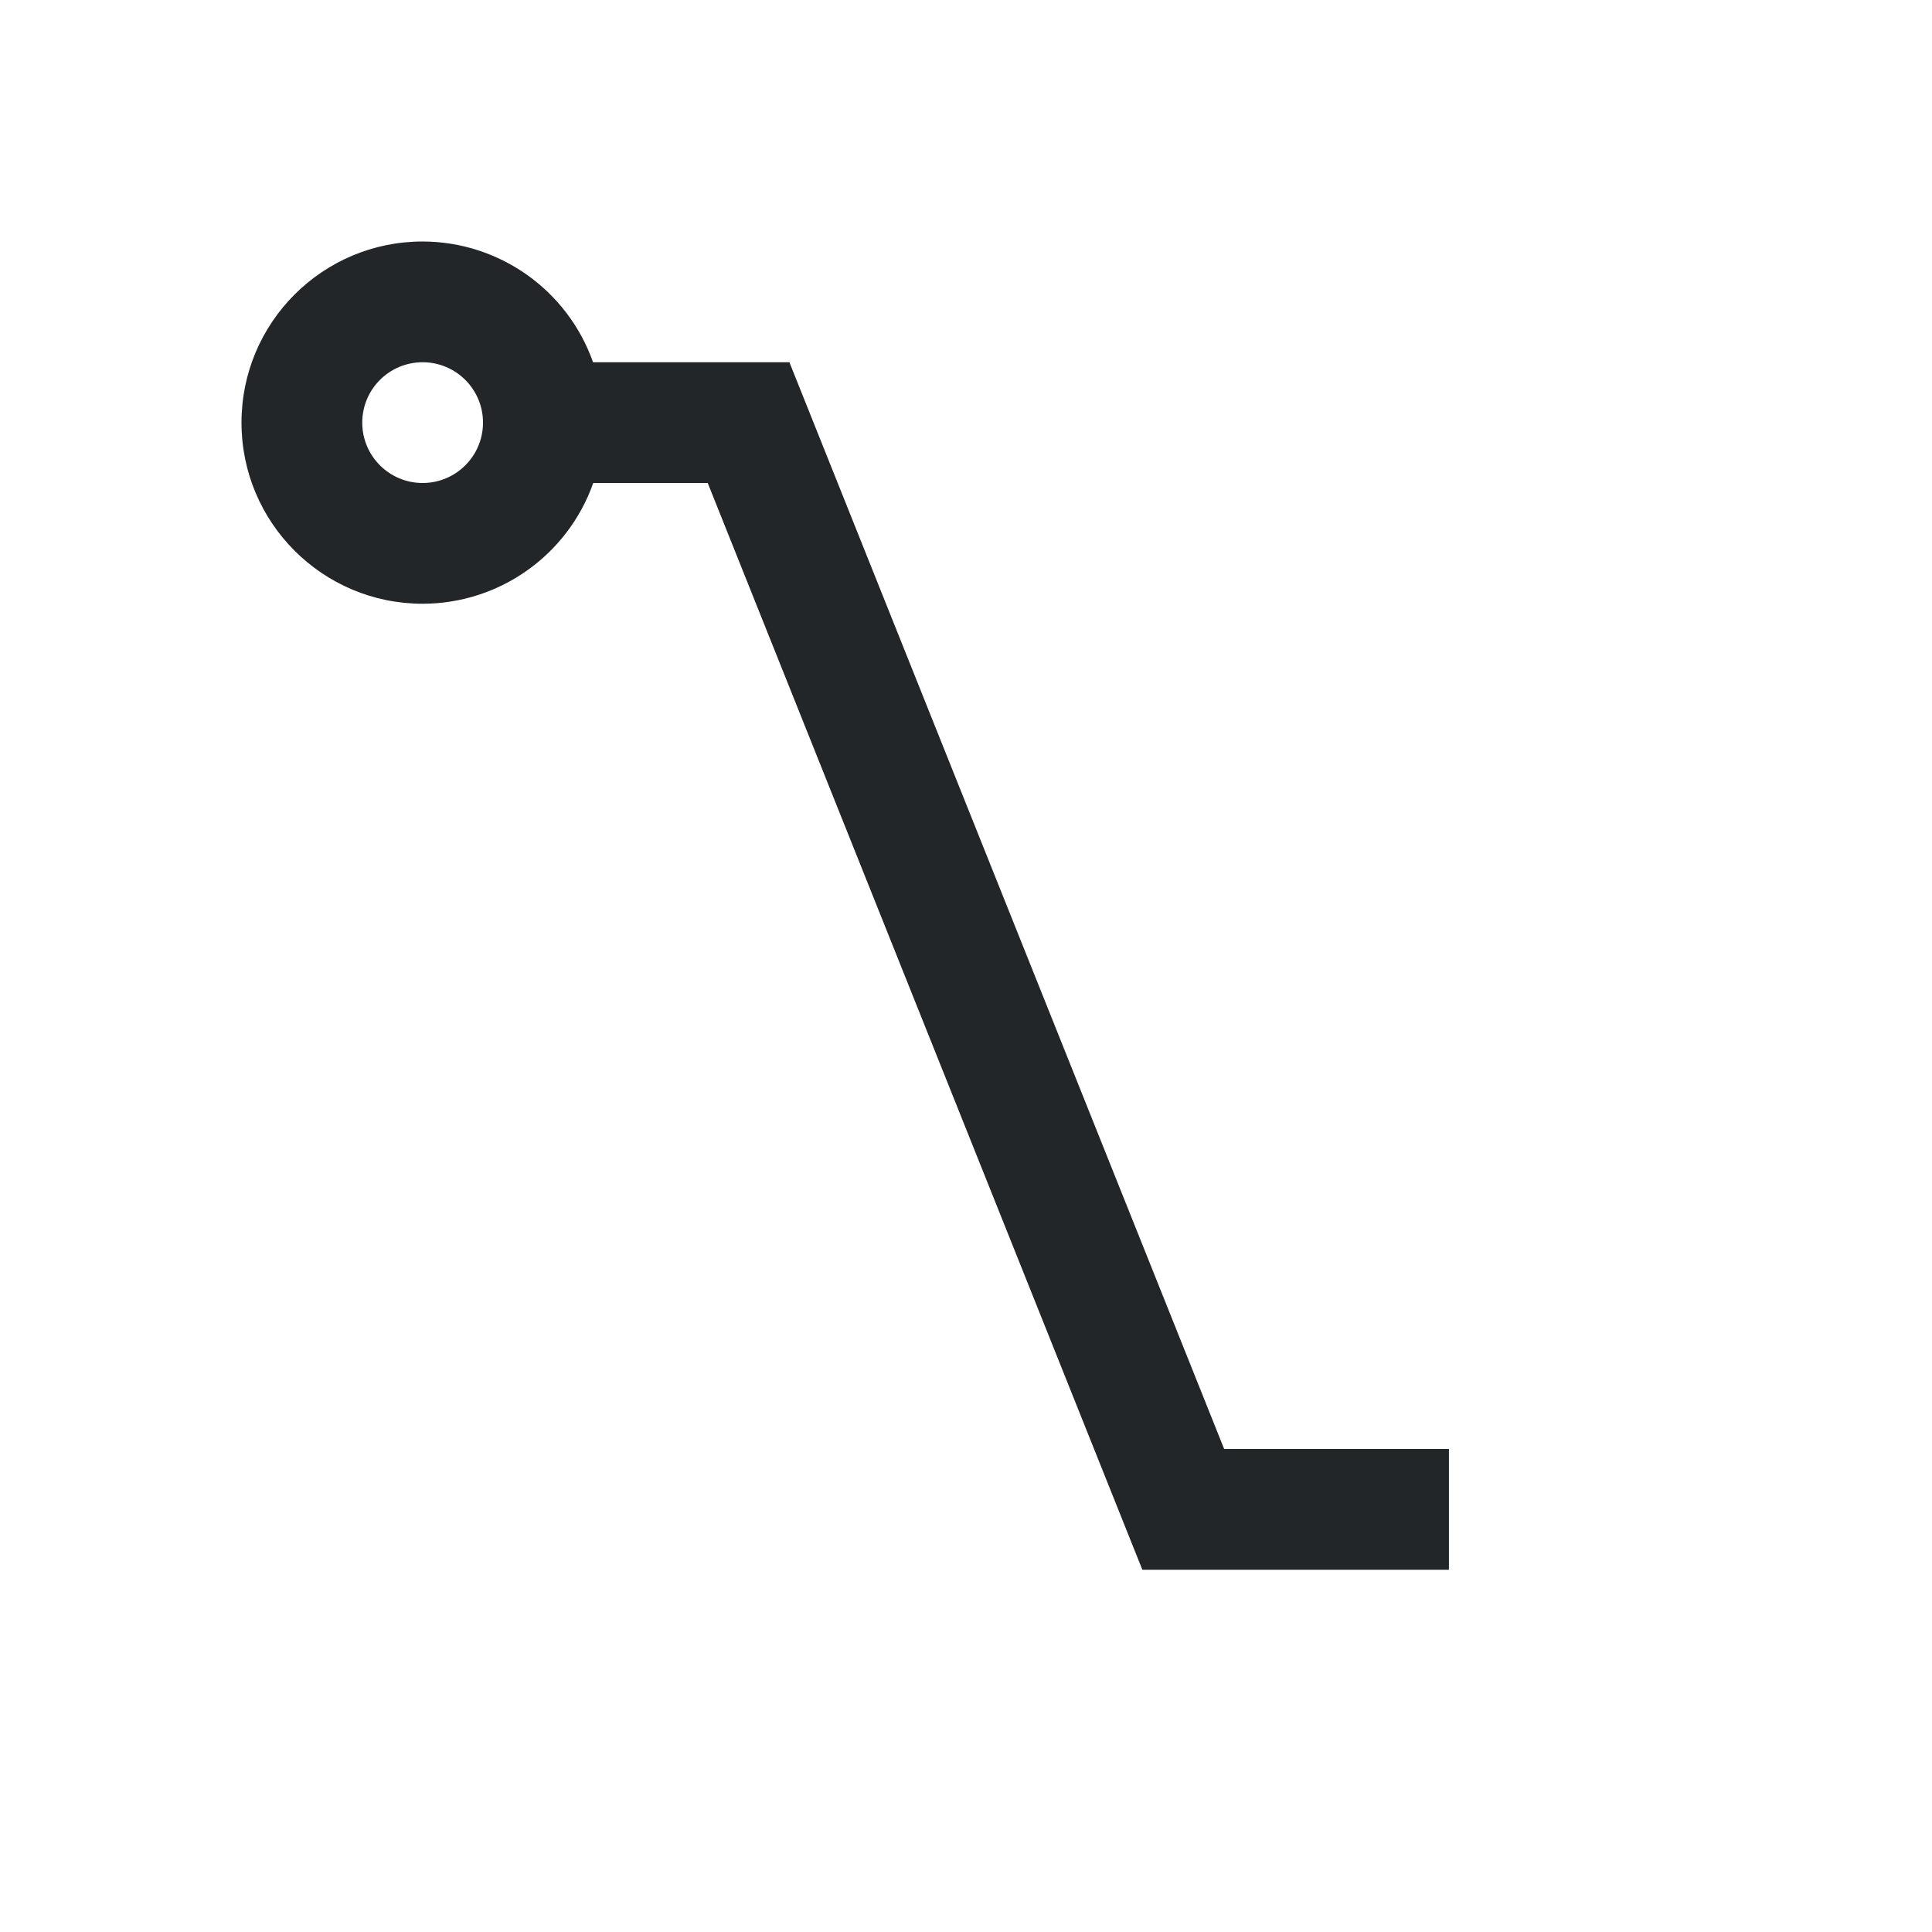
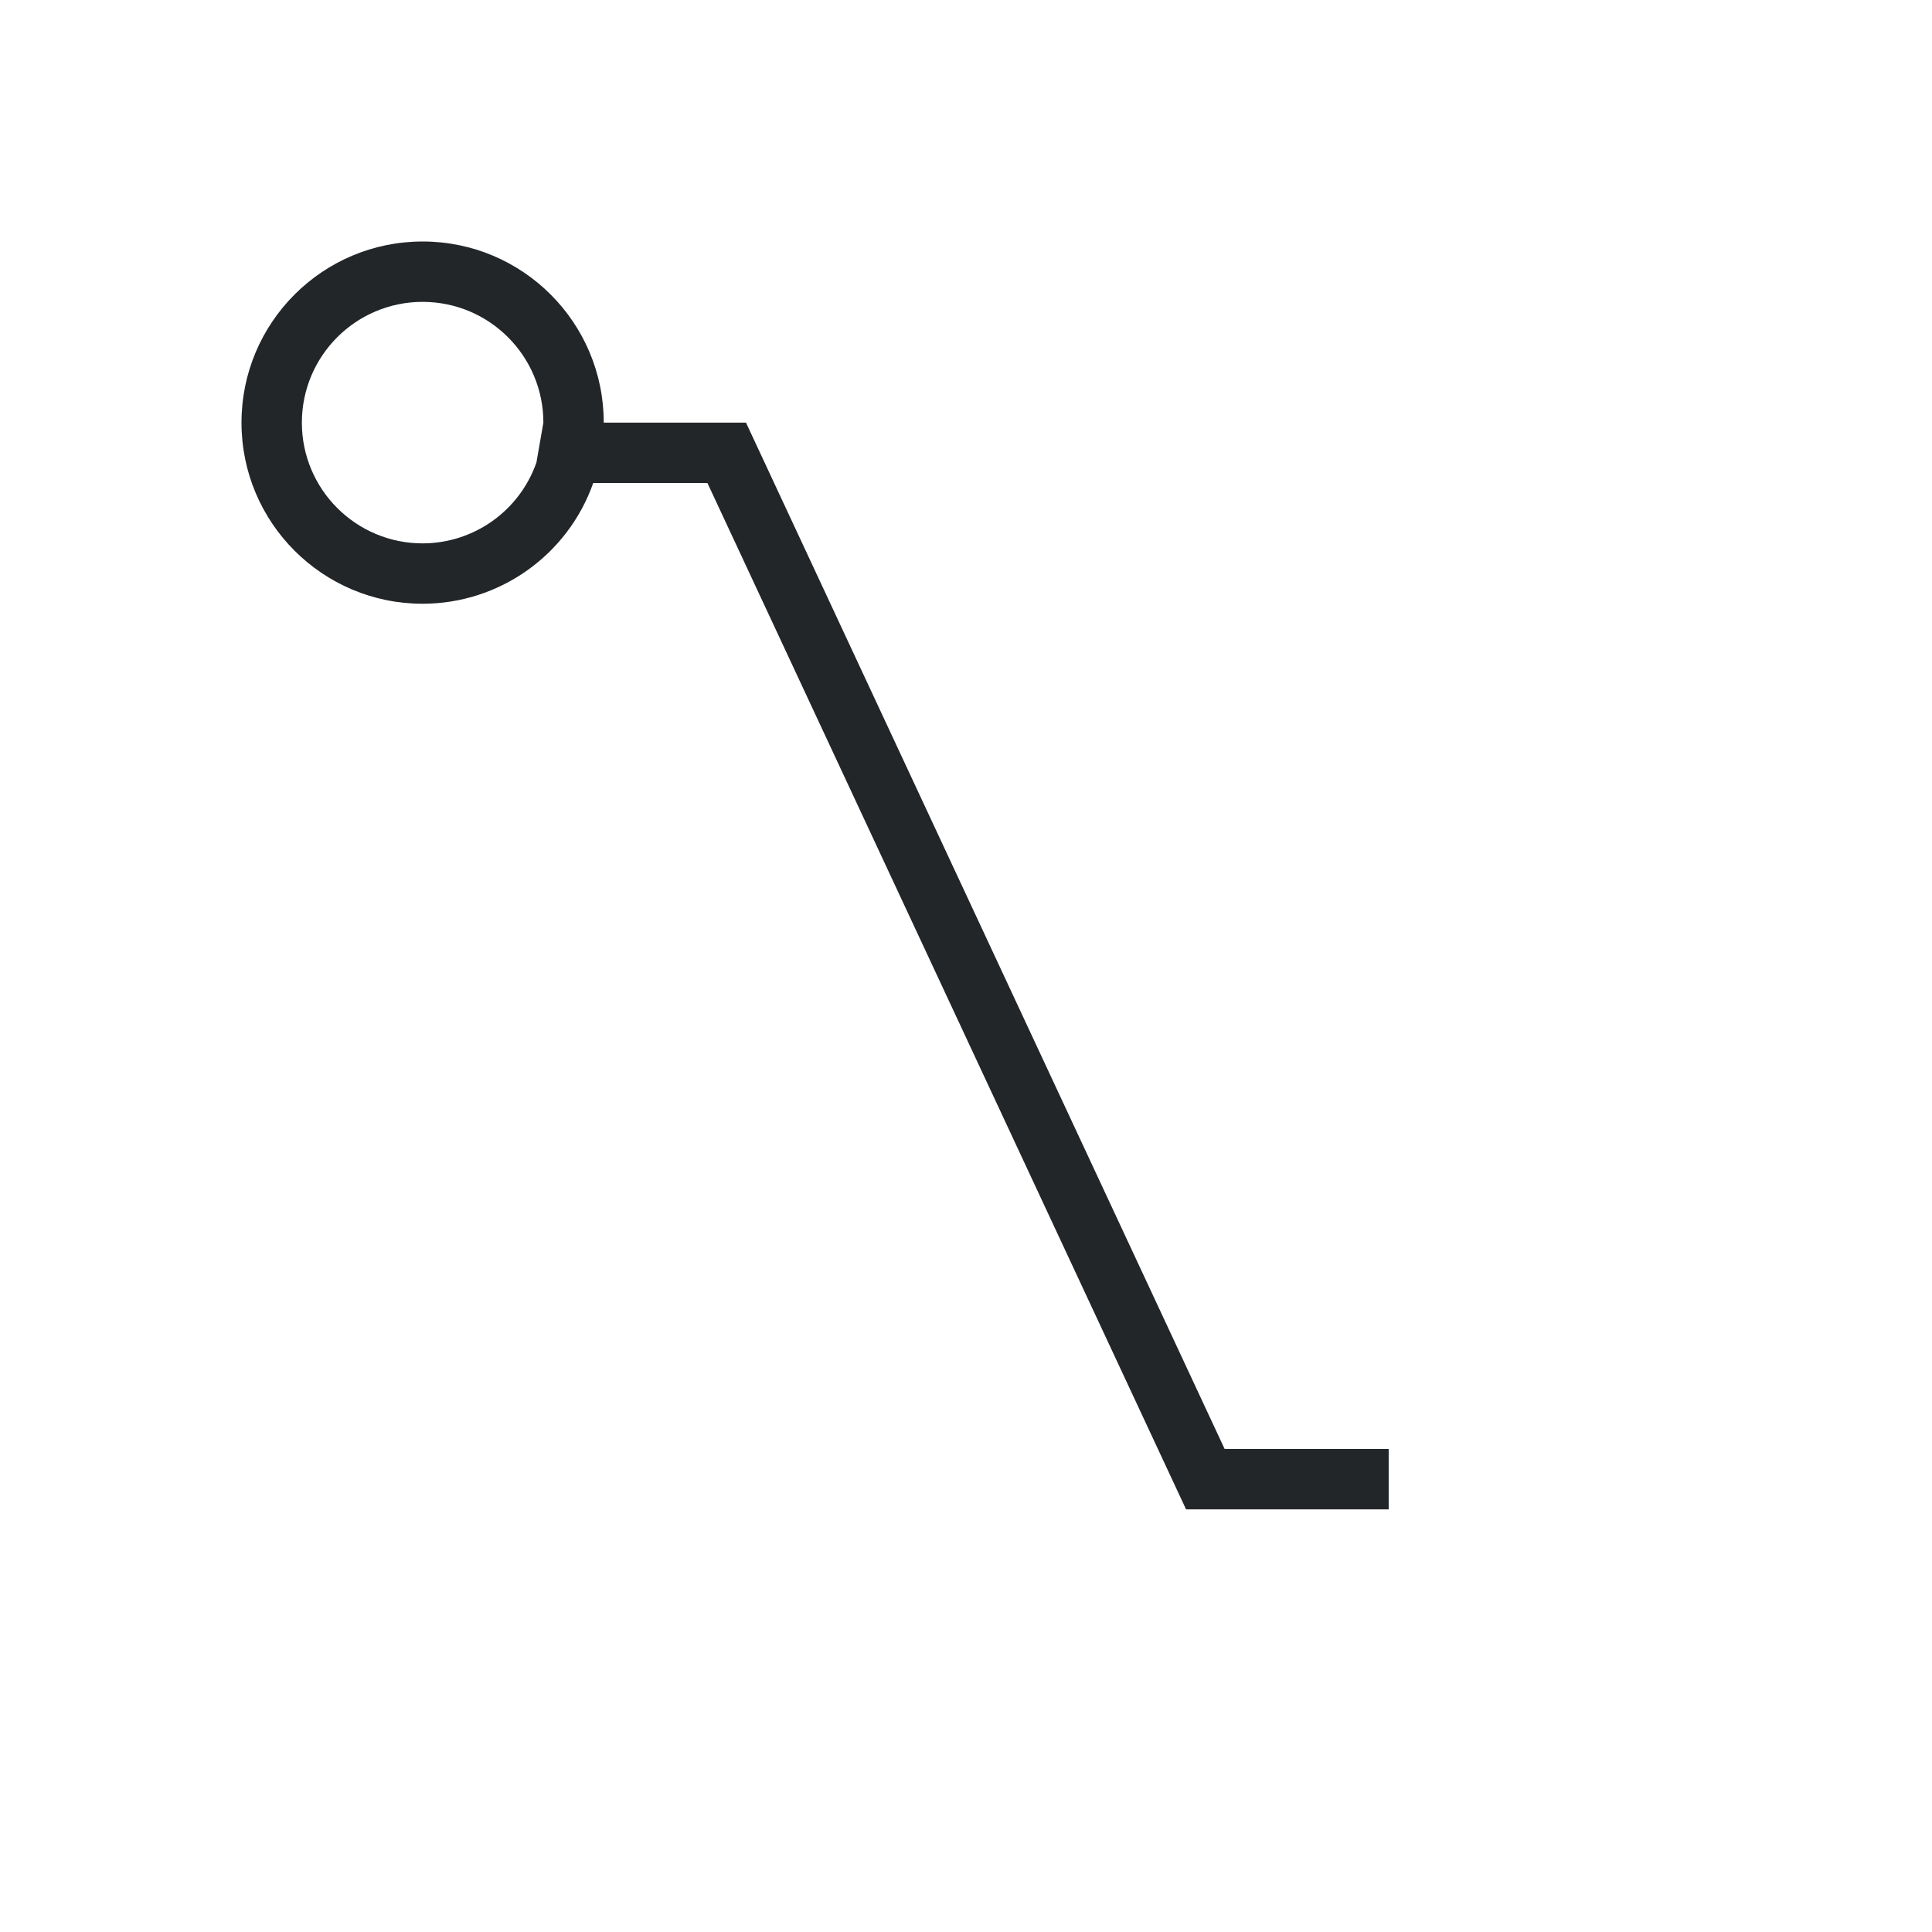
<svg xmlns="http://www.w3.org/2000/svg" viewBox="0 0 32 32">
-   <path d="m7 4a3 3 0 0 0 -3 3 3 3 0 0 0 3 3 3 3 0 0 0 2.826-2h1.896l7.199 18h1.074 4.004v-2h-3.723l-7.201-18h-1.08-.996-1.176a3 3 0 0 0 -2.824-2zm0 2a1 1 0 0 1 1 1 1 1 0 0 1 -1 1 1 1 0 0 1 -1-1 1 1 0 0 1 1-1z" fill="#232629" />
+   <path d="m7 4a3 3 0 0 0 -3 3 3 3 0 0 0 3 3 3 3 0 0 0 2.826-2h1.891l7.928 17h1.104.752 1.5v-1h-2.717l-7.928-17h-1.104-1.252a3 3 0 0 0 -3-3zm0 1a2 2 0 0 1 2 2l-.115.66a2 2 0 0 1 -1.885 1.34 2 2 0 0 1 -2-2 2 2 0 0 1 2-2z" fill="#232629" />
</svg>
